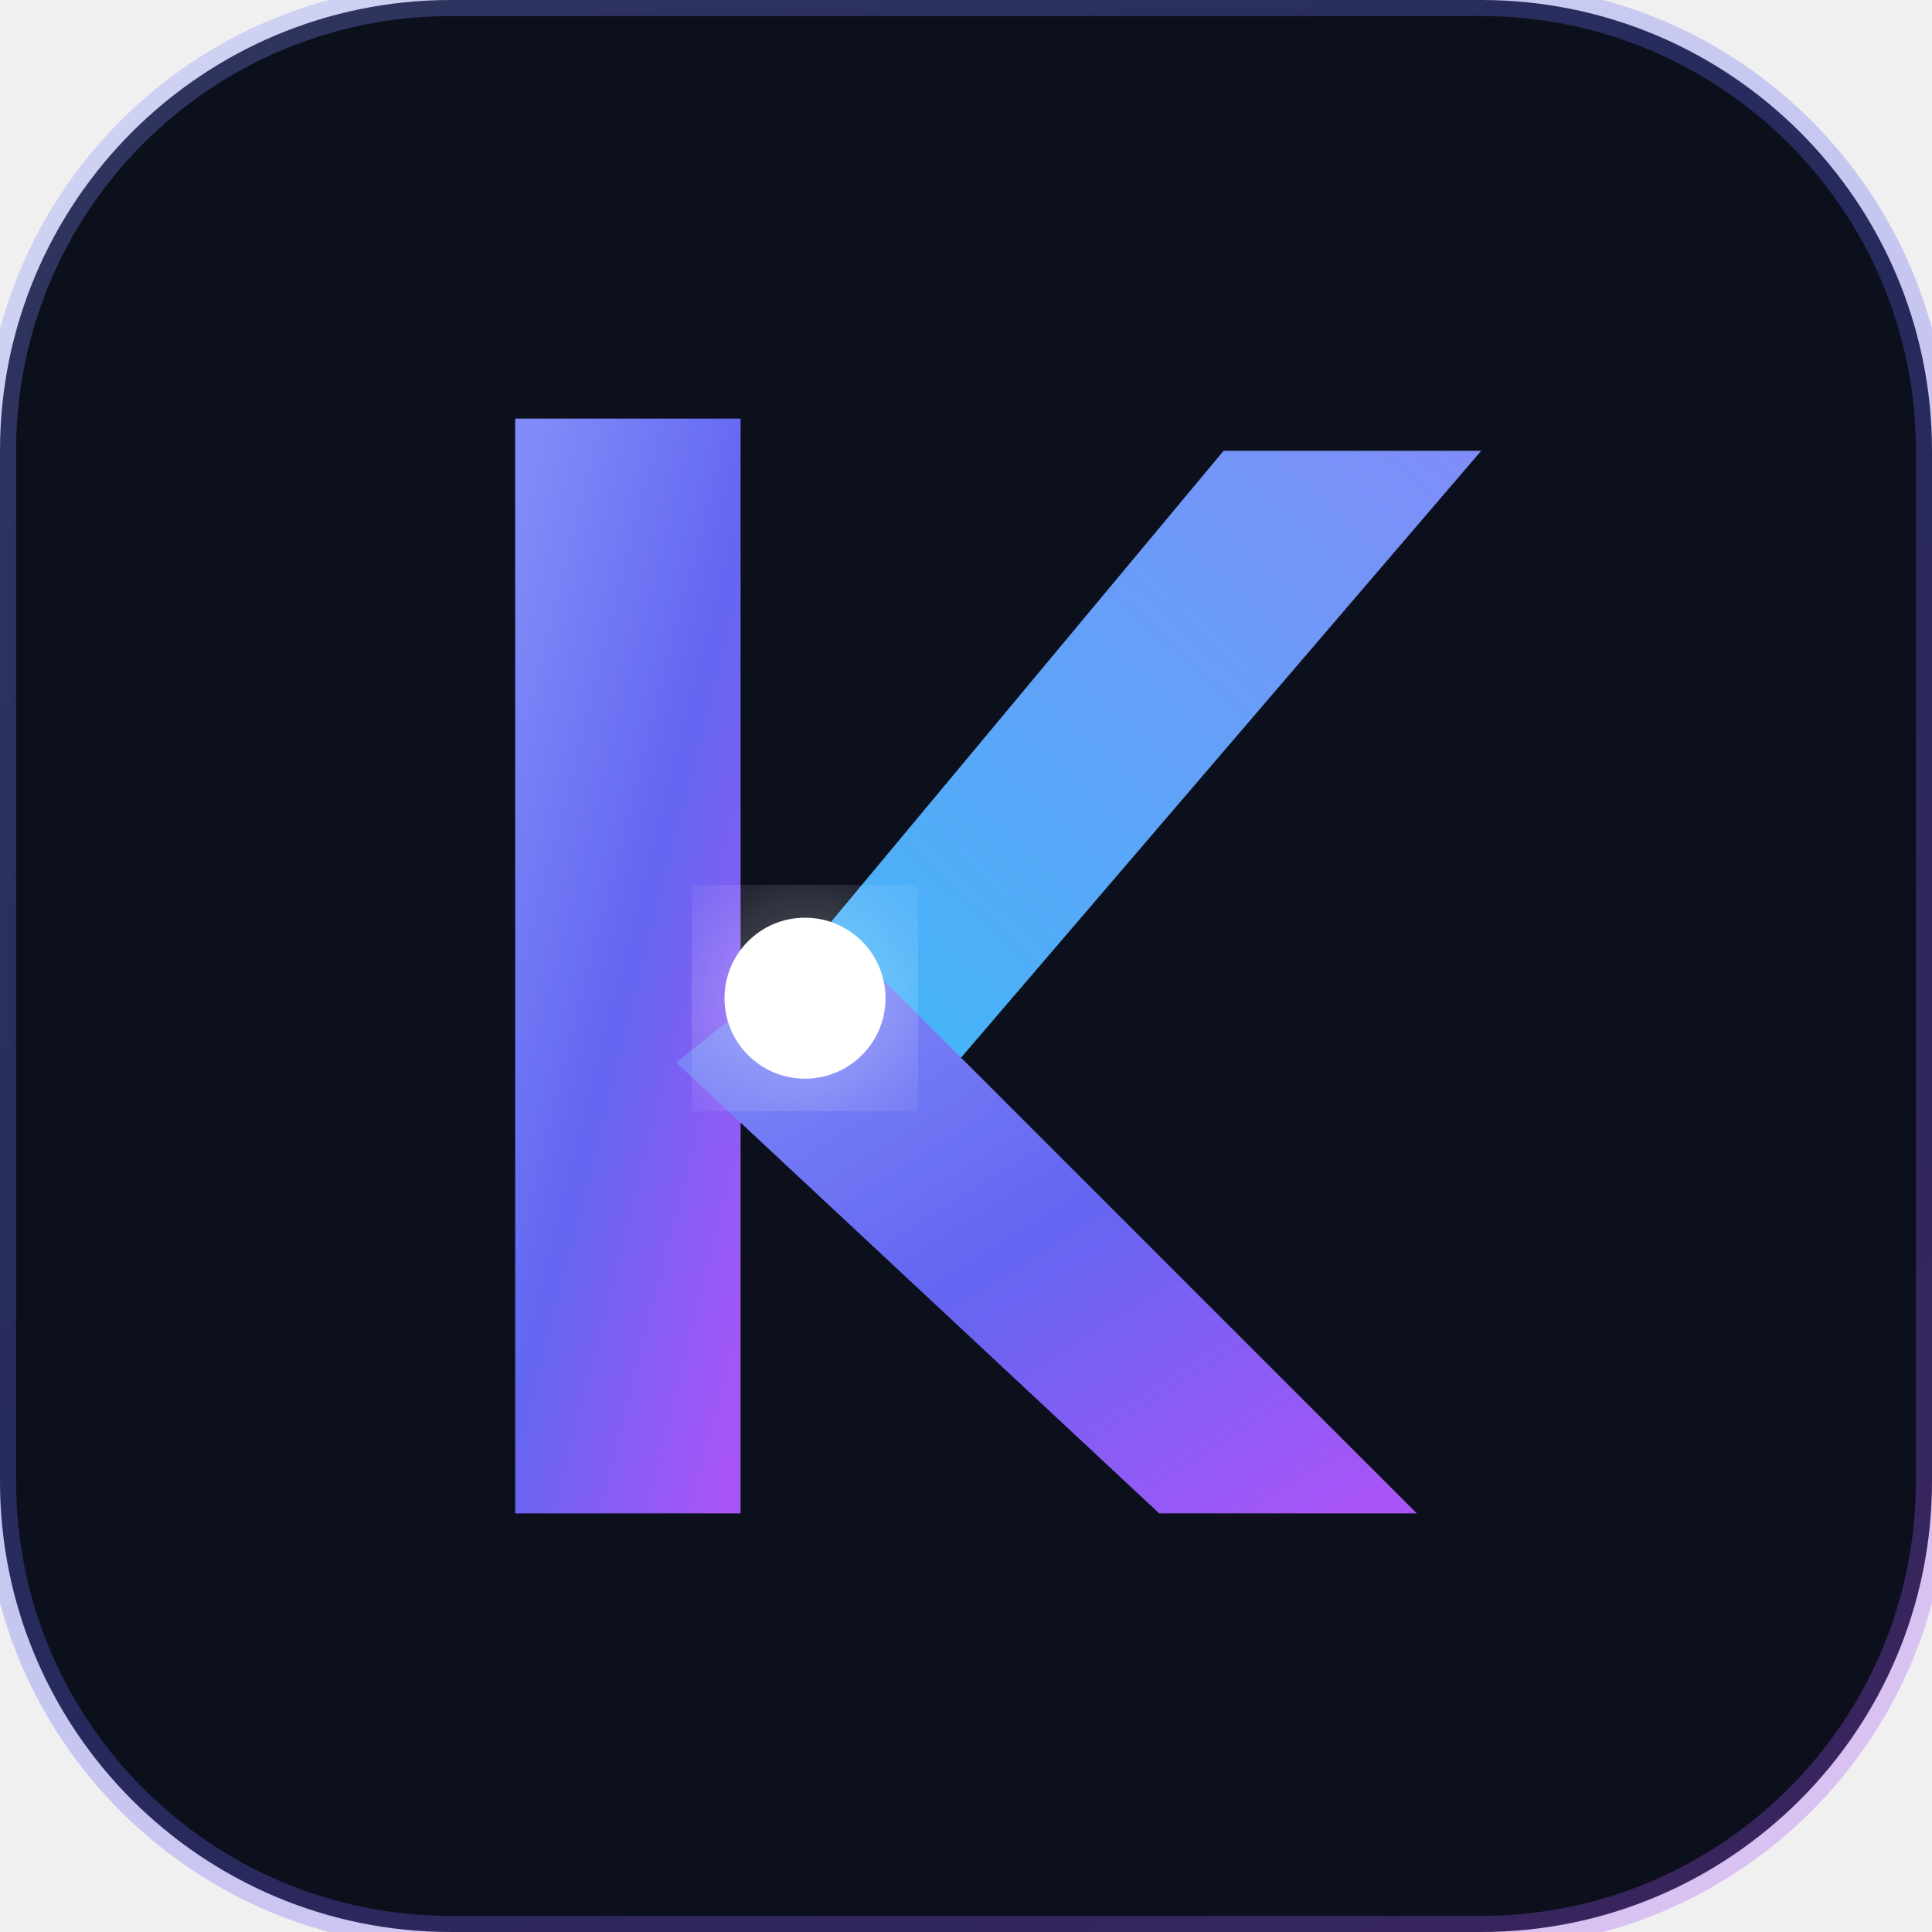
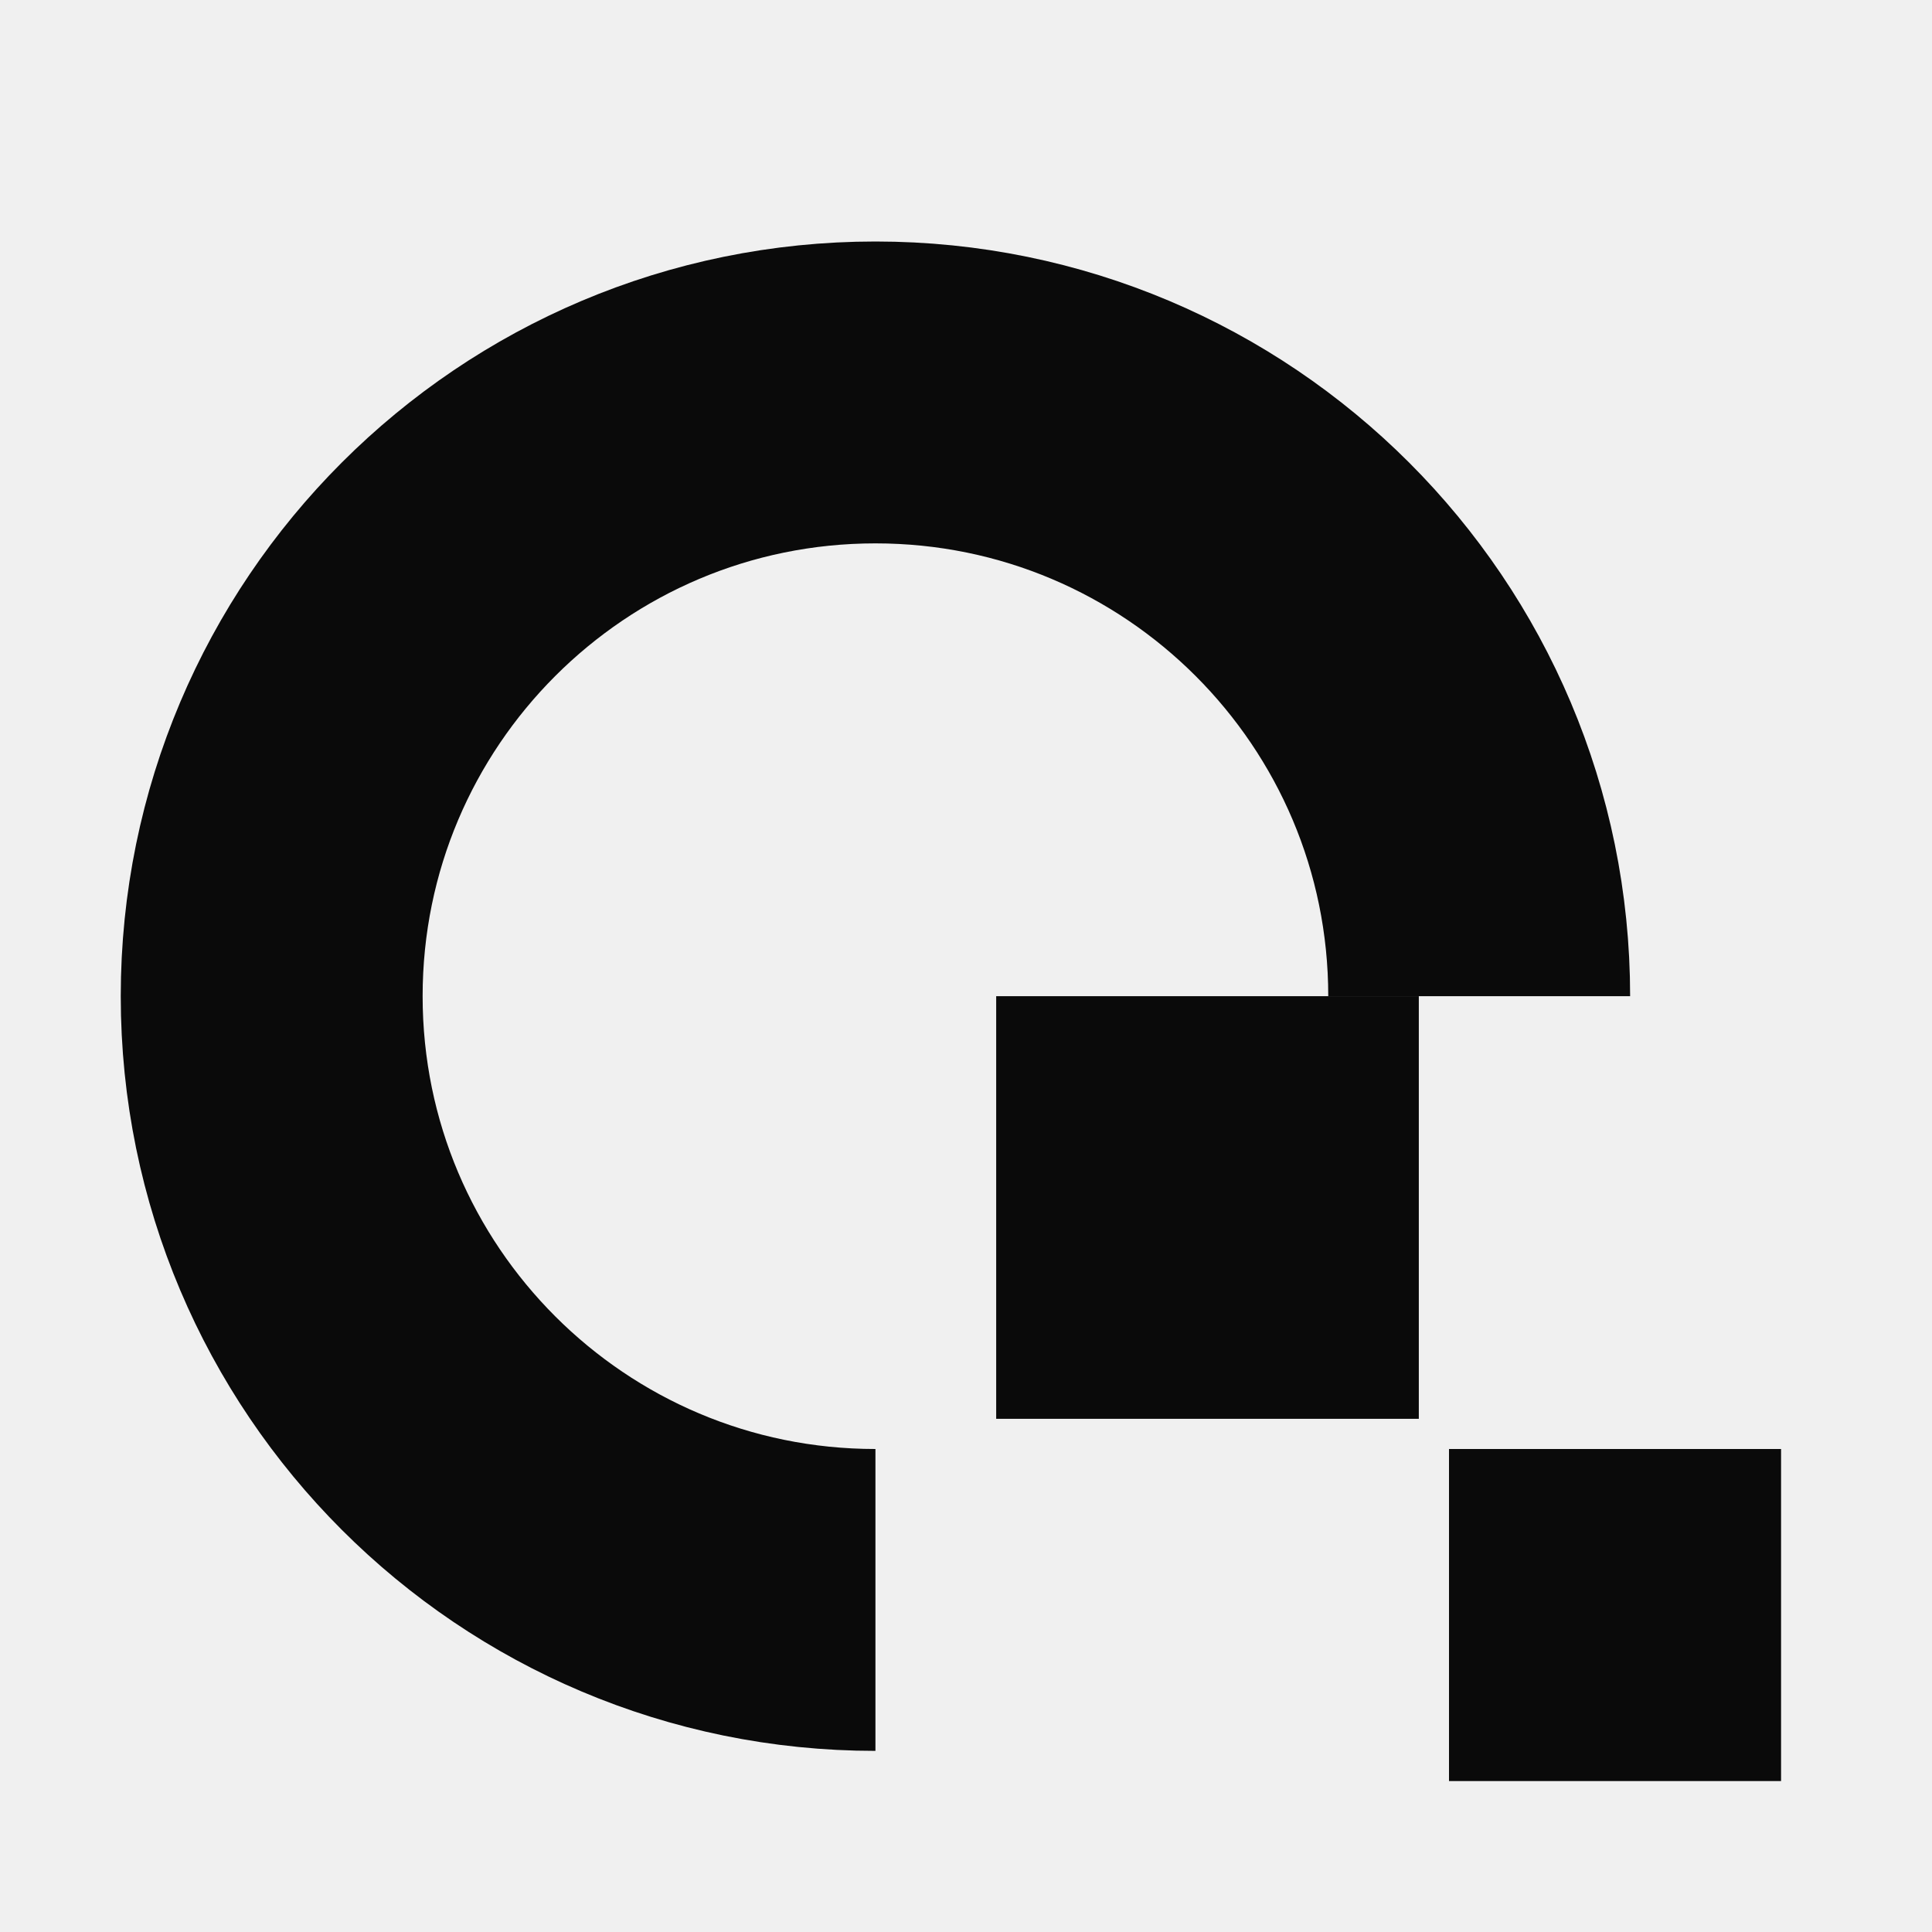
- <svg xmlns="http://www.w3.org/2000/svg" viewBox="0 0 120 120" fill="none">
-   <defs>
-     <linearGradient id="kyna-grad" x1="10%" y1="0%" x2="90%" y2="100%">
-       <stop offset="0%" stop-color="#818cf8" />
-       <stop offset="50%" stop-color="#6366f1" />
-       <stop offset="100%" stop-color="#a855f7" />
-     </linearGradient>
-     <linearGradient id="kyna-accent" x1="0%" y1="100%" x2="100%" y2="0%">
-       <stop offset="0%" stop-color="#38bdf8" />
-       <stop offset="100%" stop-color="#818cf8" />
-     </linearGradient>
-     <filter id="glow" x="-20%" y="-20%" width="140%" height="140%">
-       <feGaussianBlur stdDeviation="6" result="blur" />
-       <feComposite in="SourceGraphic" in2="blur" operator="over" />
-     </filter>
-   </defs>
-   <rect width="120" height="120" rx="28" fill="#0c101d" />
-   <rect width="120" height="120" rx="28" stroke="url(#kyna-grad)" stroke-width="2" stroke-opacity="0.3" />
-   <path d="M 32 26 L 46 26 L 46 94 L 32 94 Z" fill="url(#kyna-grad)" rx="4" />
-   <path d="M 46 64 L 76 28 L 92 28 L 56 70 Z" fill="url(#kyna-accent)" rx="3" />
-   <path d="M 52 58 L 88 94 L 72 94 L 42 66 Z" fill="url(#kyna-grad)" rx="3" />
-   <circle cx="50" cy="62" r="5" fill="#ffffff" filter="url(#glow)" />
+ <svg xmlns="http://www.w3.org/2000/svg" viewBox="0 0 64 64" fill="none">
+   <path d="M49 33a20 20 0 1 0-20 20" stroke="#0a0a0a" stroke-width="10" />
+   <path d="M33 33h14v14H33zM48 48h11v11H48z" fill="#0a0a0a" />
</svg>
